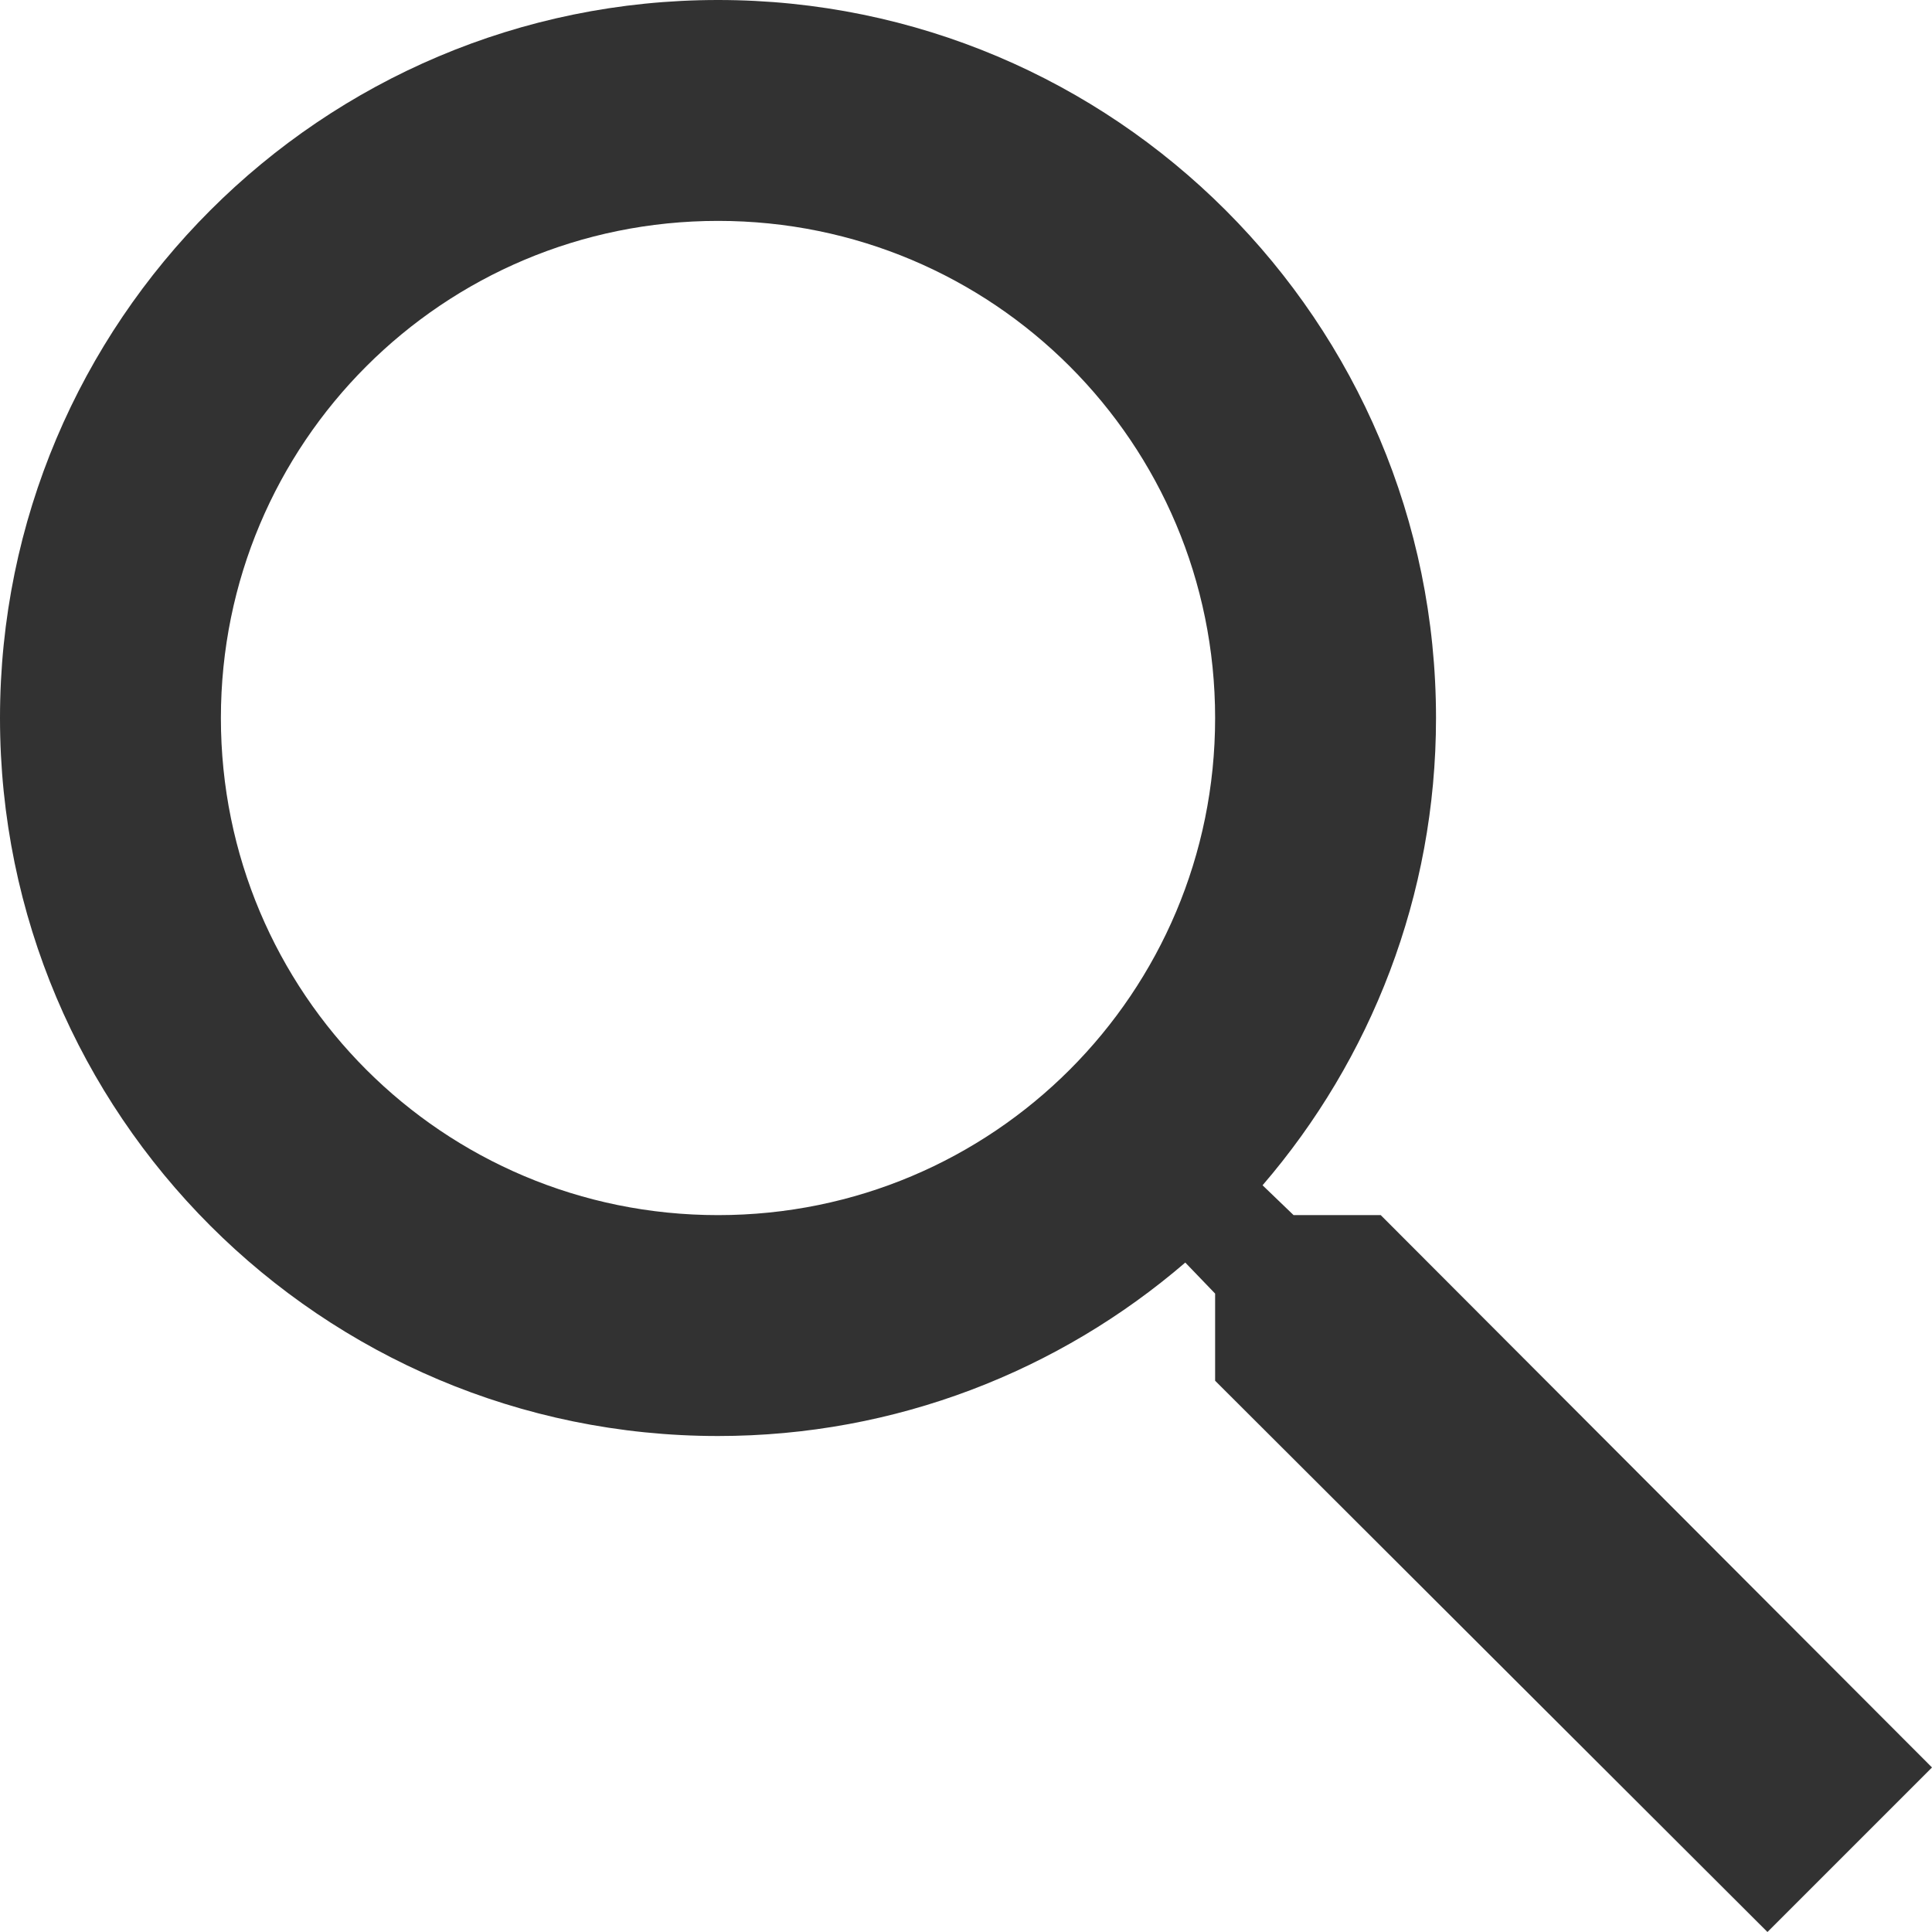
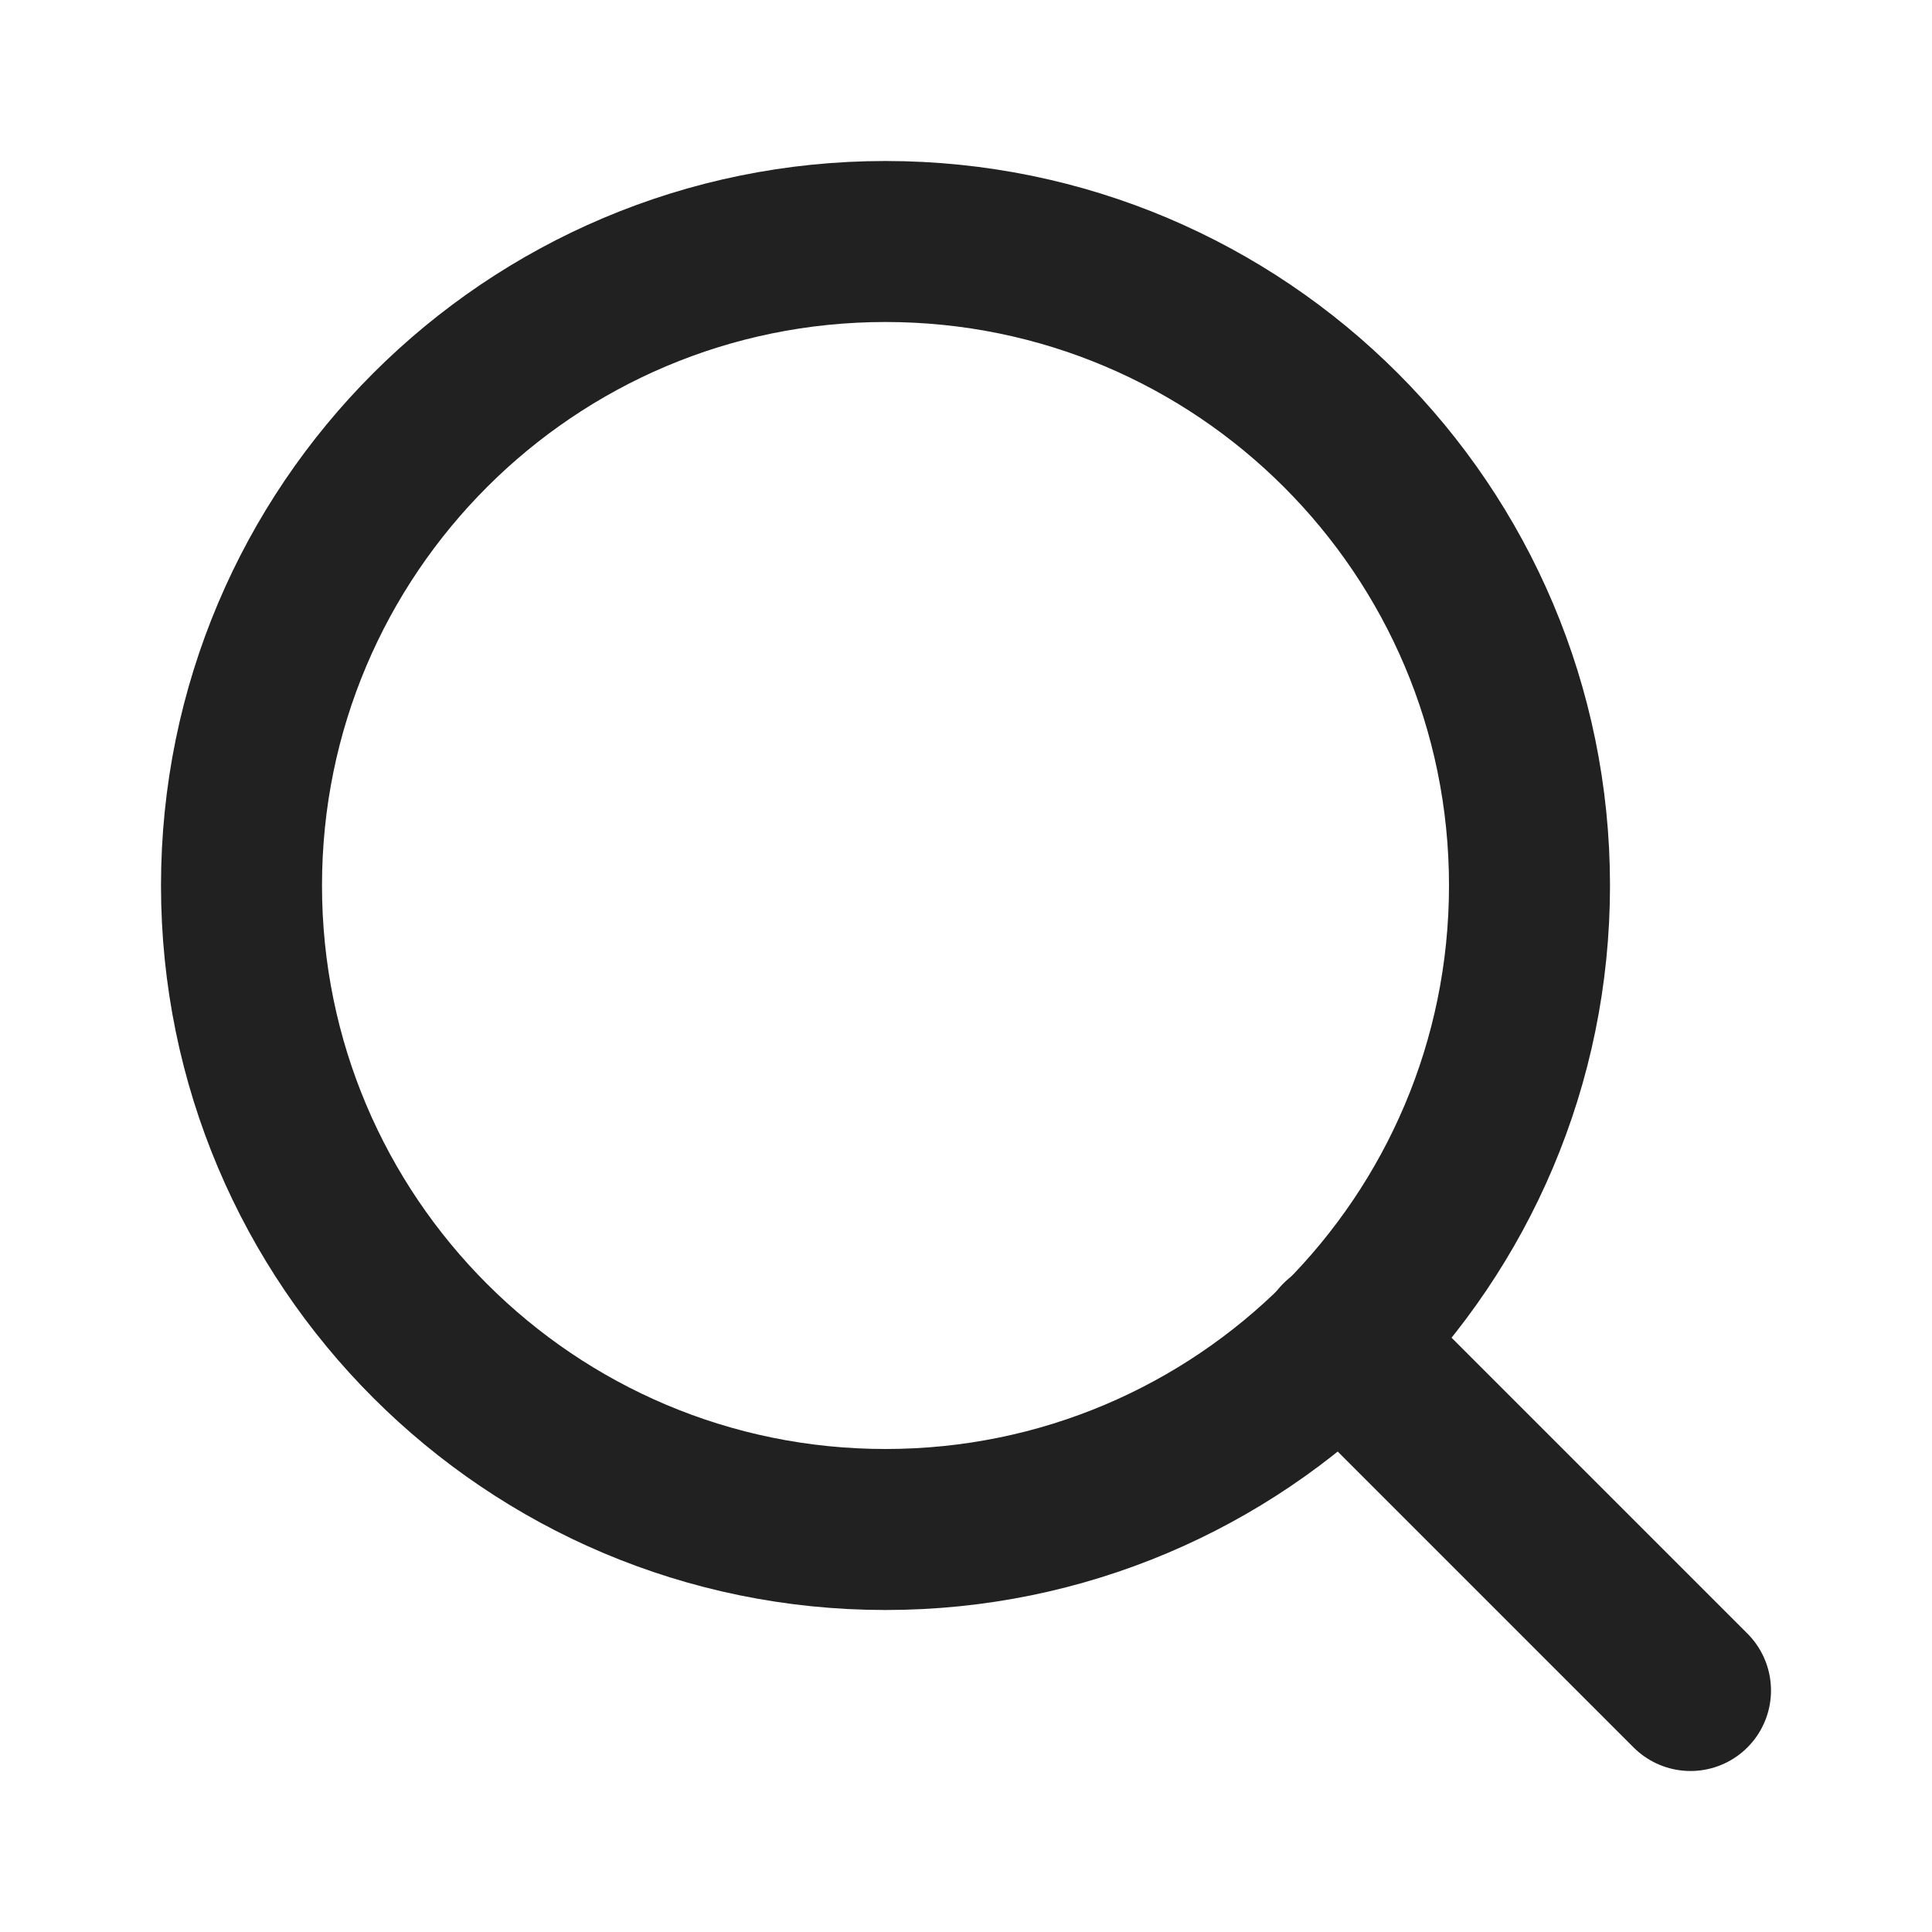
- <svg xmlns="http://www.w3.org/2000/svg" width="18" height="18" viewBox="0 0 18 18" fill="none">
-   <path d="M12.864 11.321H12.052L11.763 11.043C12.772 9.87 13.379 8.346 13.379 6.69C13.379 2.995 10.384 0 6.69 0C2.995 0 0 2.995 0 6.69C0 10.384 2.995 13.379 6.69 13.379C8.346 13.379 9.87 12.772 11.043 11.763L11.321 12.052V12.864L16.467 18L18 16.467L12.864 11.321ZM6.69 11.321C4.127 11.321 2.058 9.252 2.058 6.69C2.058 4.127 4.127 2.058 6.69 2.058C9.252 2.058 11.321 4.127 11.321 6.69C11.321 9.252 9.252 11.321 6.69 11.321Z" fill="#323232" />
+ <svg xmlns="http://www.w3.org/2000/svg" width="64" height="64" viewBox="0 0 24 24" fill="none" stroke="#212121" stroke-width="2" stroke-linecap="round" stroke-linejoin="round">
+   <circle cx="11" cy="11" r="8" />
+   <line x1="21" y1="21" x2="16.65" y2="16.65" />
</svg>
